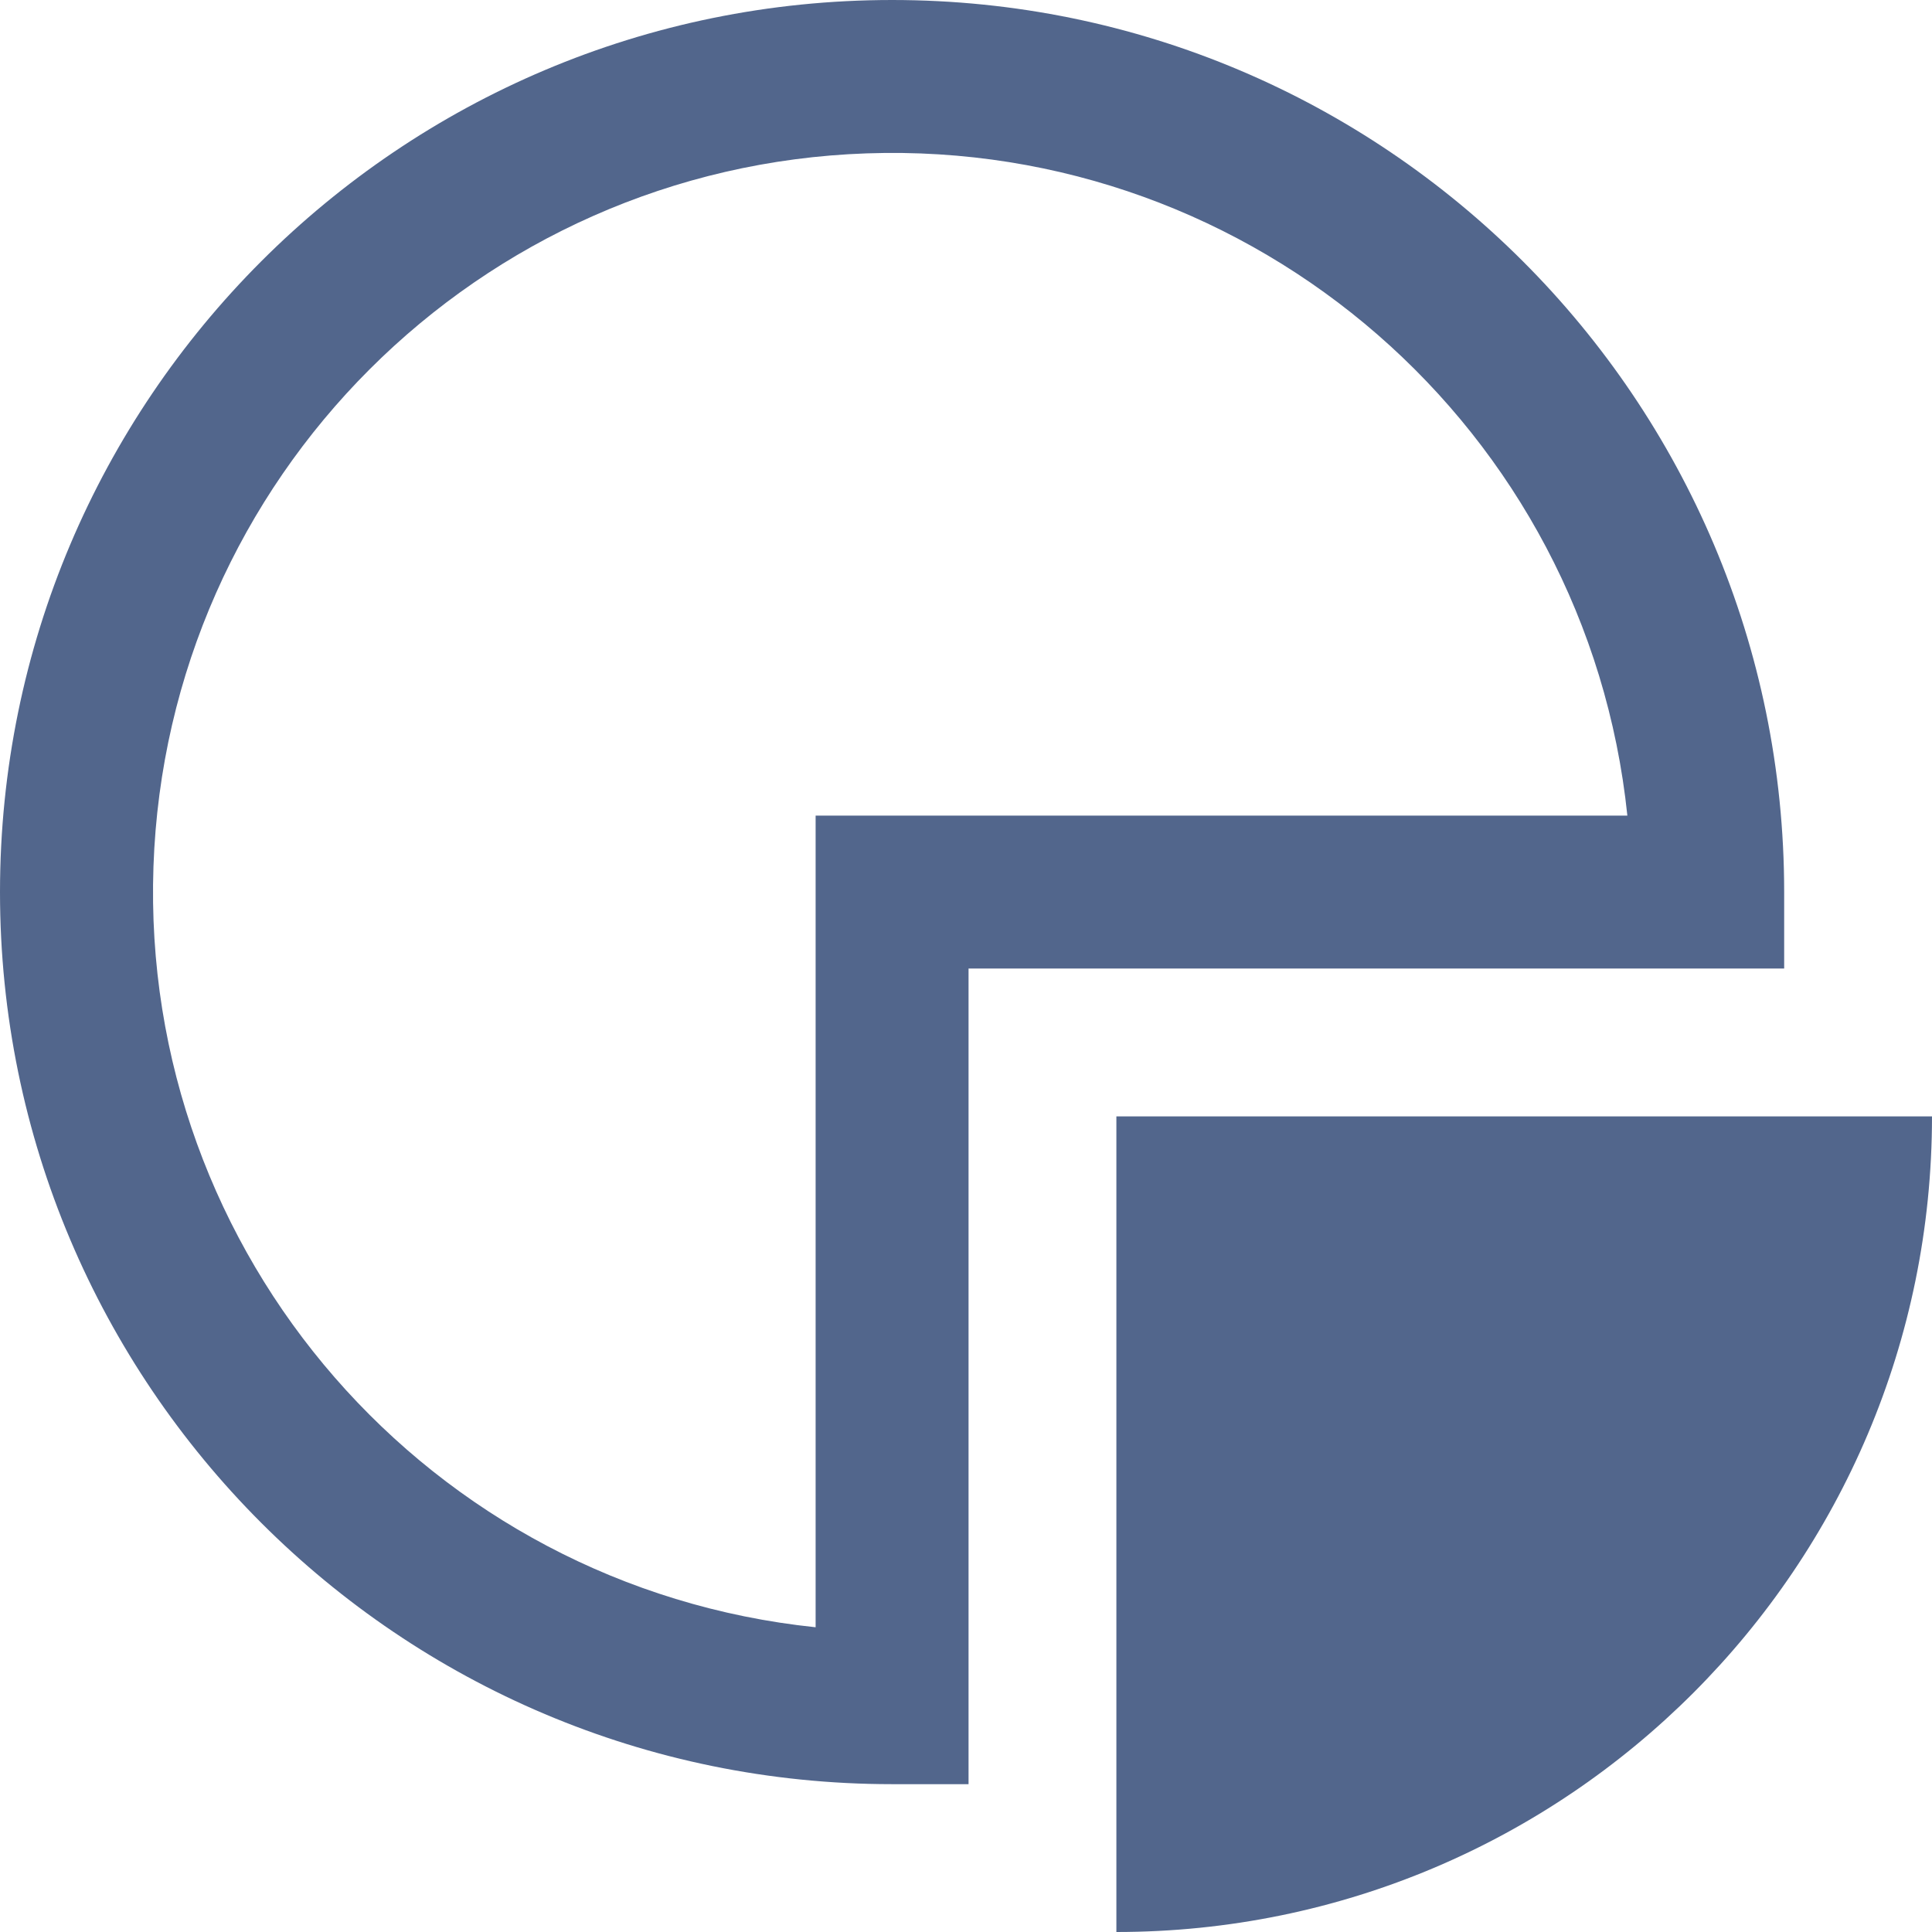
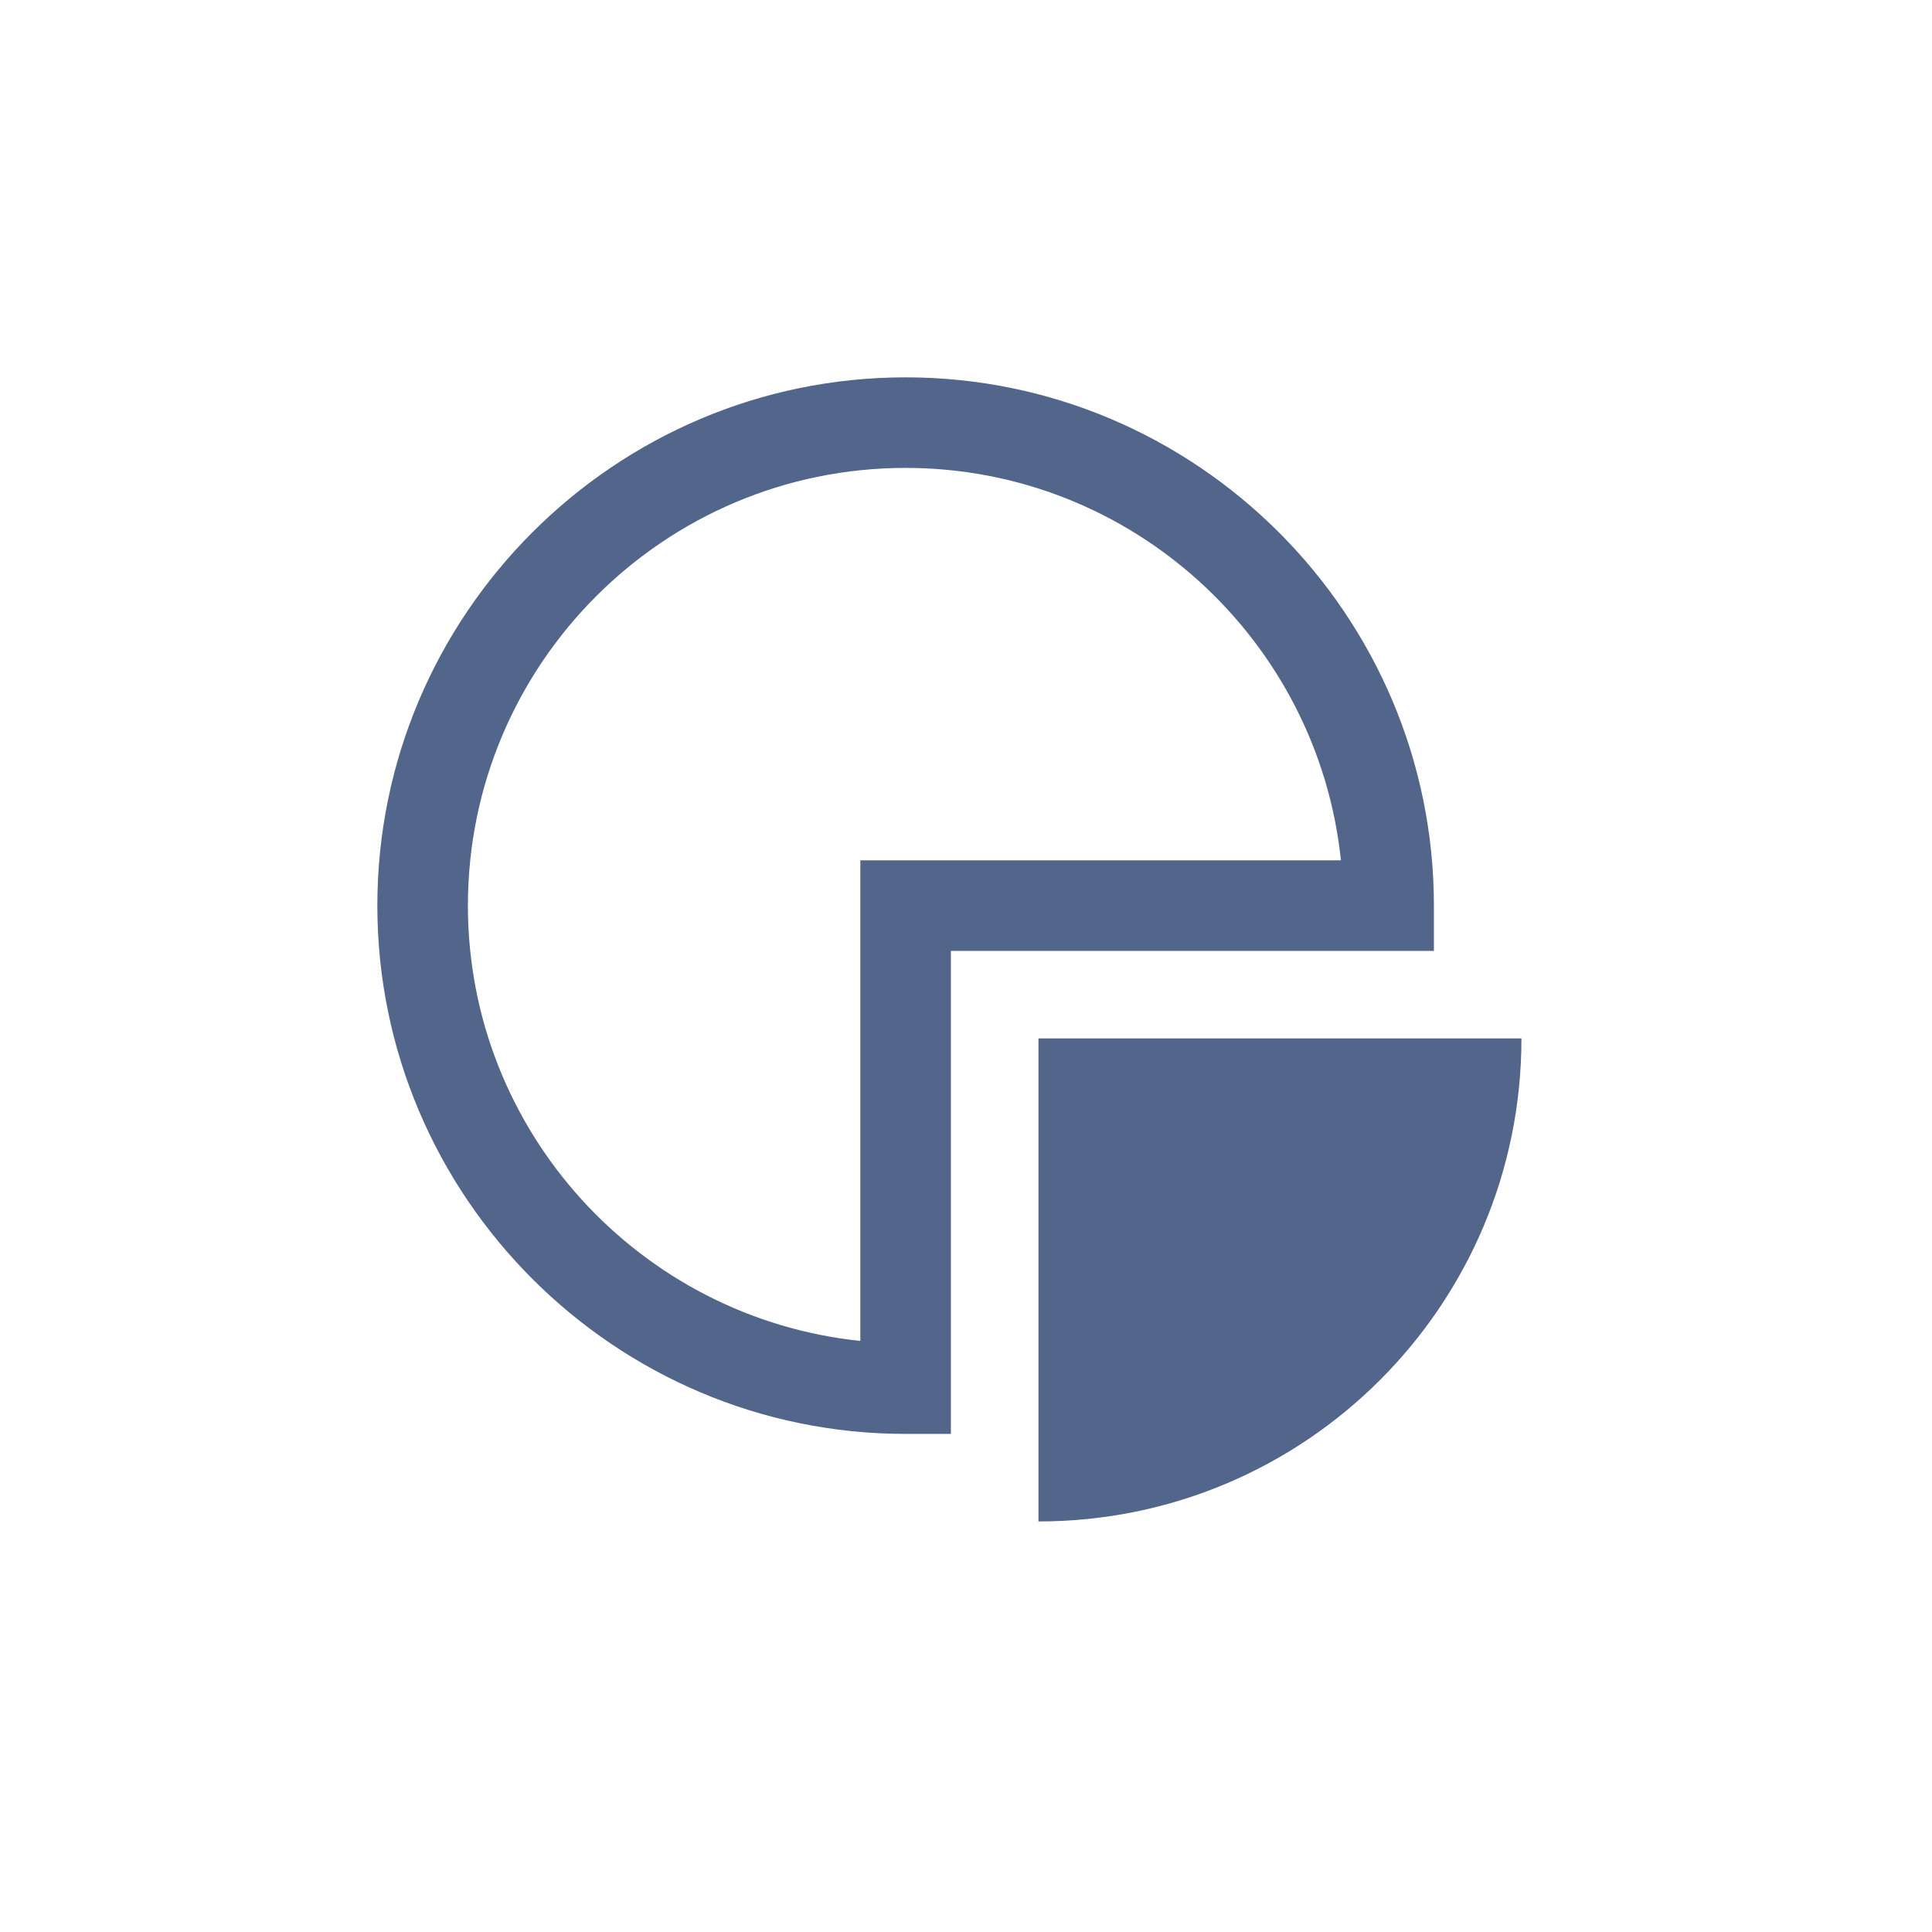
- <svg xmlns="http://www.w3.org/2000/svg" id="Layer_1" data-name="Layer 1" viewBox="0 0 189.5 189.5">
-   <defs>
-     <style>.cls-1{fill:none;}.cls-2{clip-path:url(#clip-path);}.cls-3{fill:#52668c;}</style>
-     <clipPath id="clip-path" transform="translate(-62.5 -62.5)">
-       <rect class="cls-1" x="62.5" y="62.5" width="189.5" height="189.5" />
+ <svg xmlns="http://www.w3.org/2000/svg" xmlns:xlink="http://www.w3.org/1999/xlink" version="1.1" id="Layer_1" x="0px" y="0px" viewBox="0 0 320 320" style="enable-background:new 0 0 320 320;" xml:space="preserve">
+   <style type="text/css">
+ 	.st0{clip-path:url(#SVGID_00000156553750572023829270000009674555776642085802_);fill:#52668C;}
+ 	.st1{fill:none;}
+ </style>
+   <g>
+     <defs>
+       <rect id="SVGID_1_" x="62.5" y="62.5" width="189.5" height="189.5" />
+     </defs>
+     <clipPath id="SVGID_00000108301278305265197090000001486362505813019548_">
+       <use xlink:href="#SVGID_1_" style="overflow:visible;" />
    </clipPath>
-   </defs>
-   <g class="cls-2">
-     <path class="cls-3" d="M252,172H172v80a80,80,0,0,0,80-80M142.5,142.5v79.61a72.5,72.5,0,1,1,79.62-79.61Zm15,15h80V150A87.5,87.5,0,1,0,150,237.5h7.5Z" transform="translate(-62.5 -62.5)" />
+     <path style="clip-path:url(#SVGID_00000108301278305265197090000001486362505813019548_);fill:#52668C;" d="M252,172h-80v80   C216.2,252,252,216.2,252,172 M142.5,142.5v79.6c-36.5-3.8-65-34.7-65-72.1c0-40,32.5-72.5,72.5-72.5c37.4,0,68.3,28.5,72.1,65   H142.5z M157.5,157.5h80V150c0-48.2-39.3-87.5-87.5-87.5S62.5,101.8,62.5,150s39.3,87.5,87.5,87.5h7.5V157.5z" />
  </g>
+   <rect class="st1" width="320" height="320" />
</svg>
